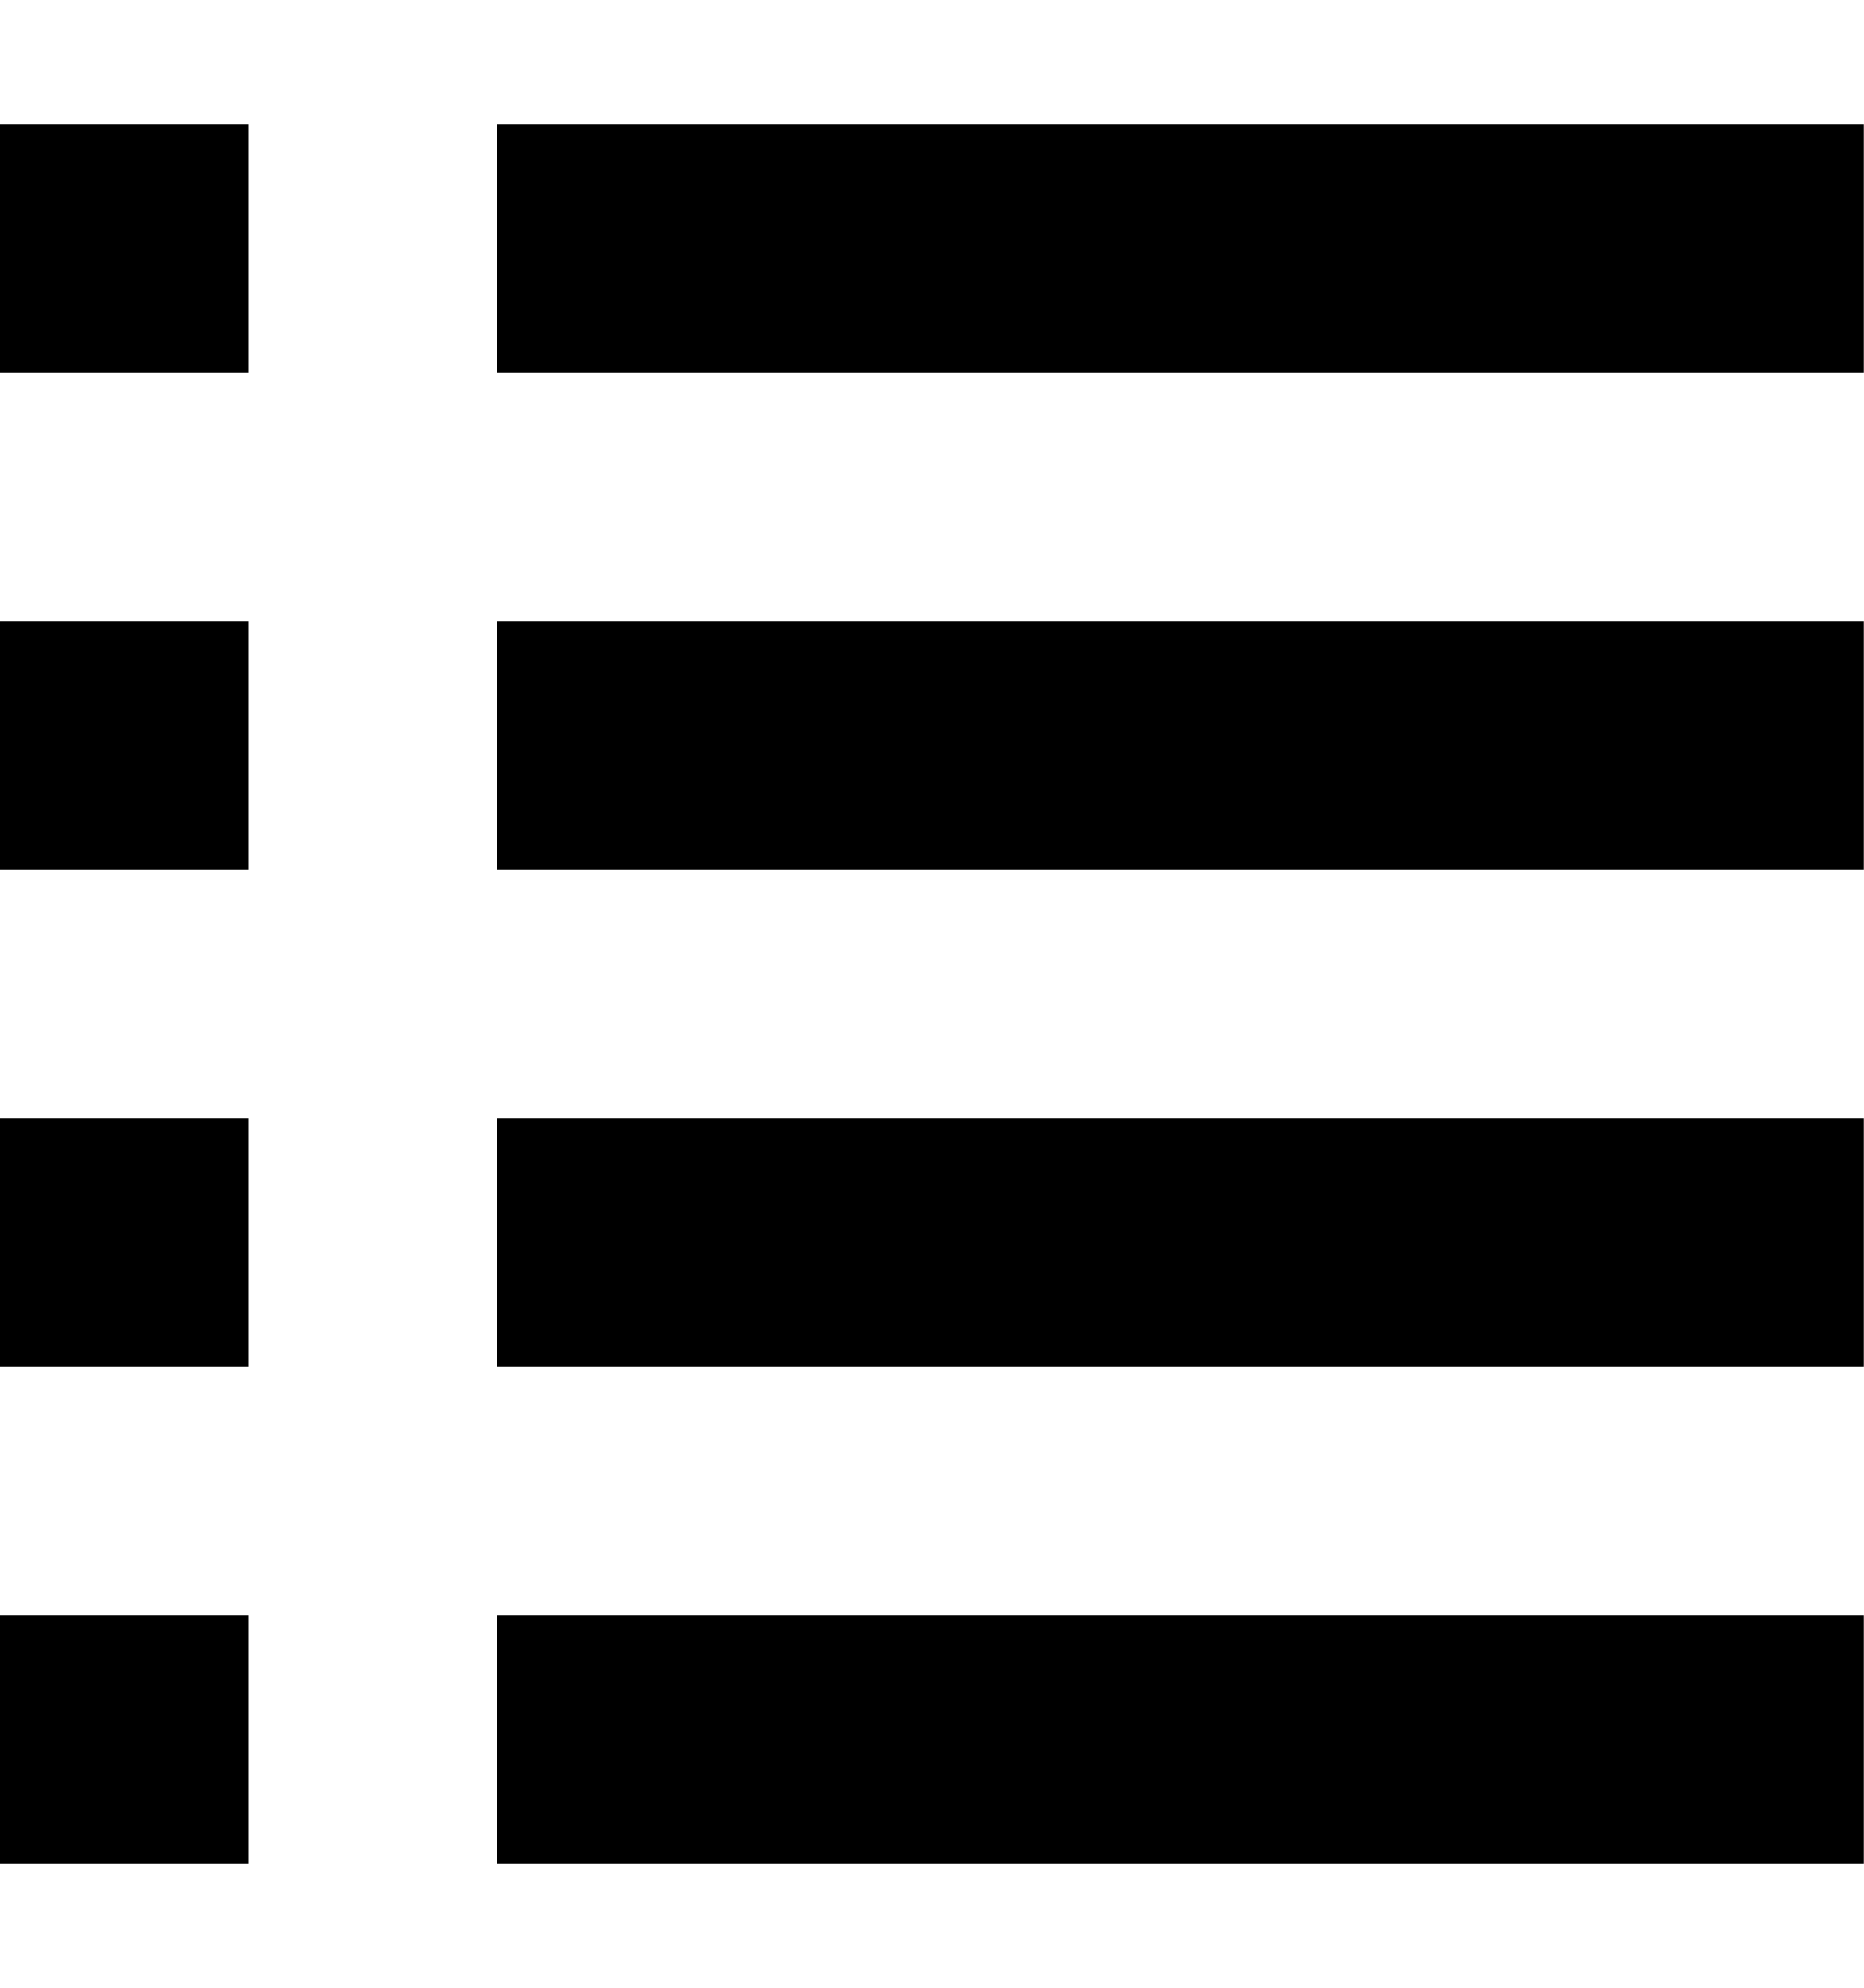
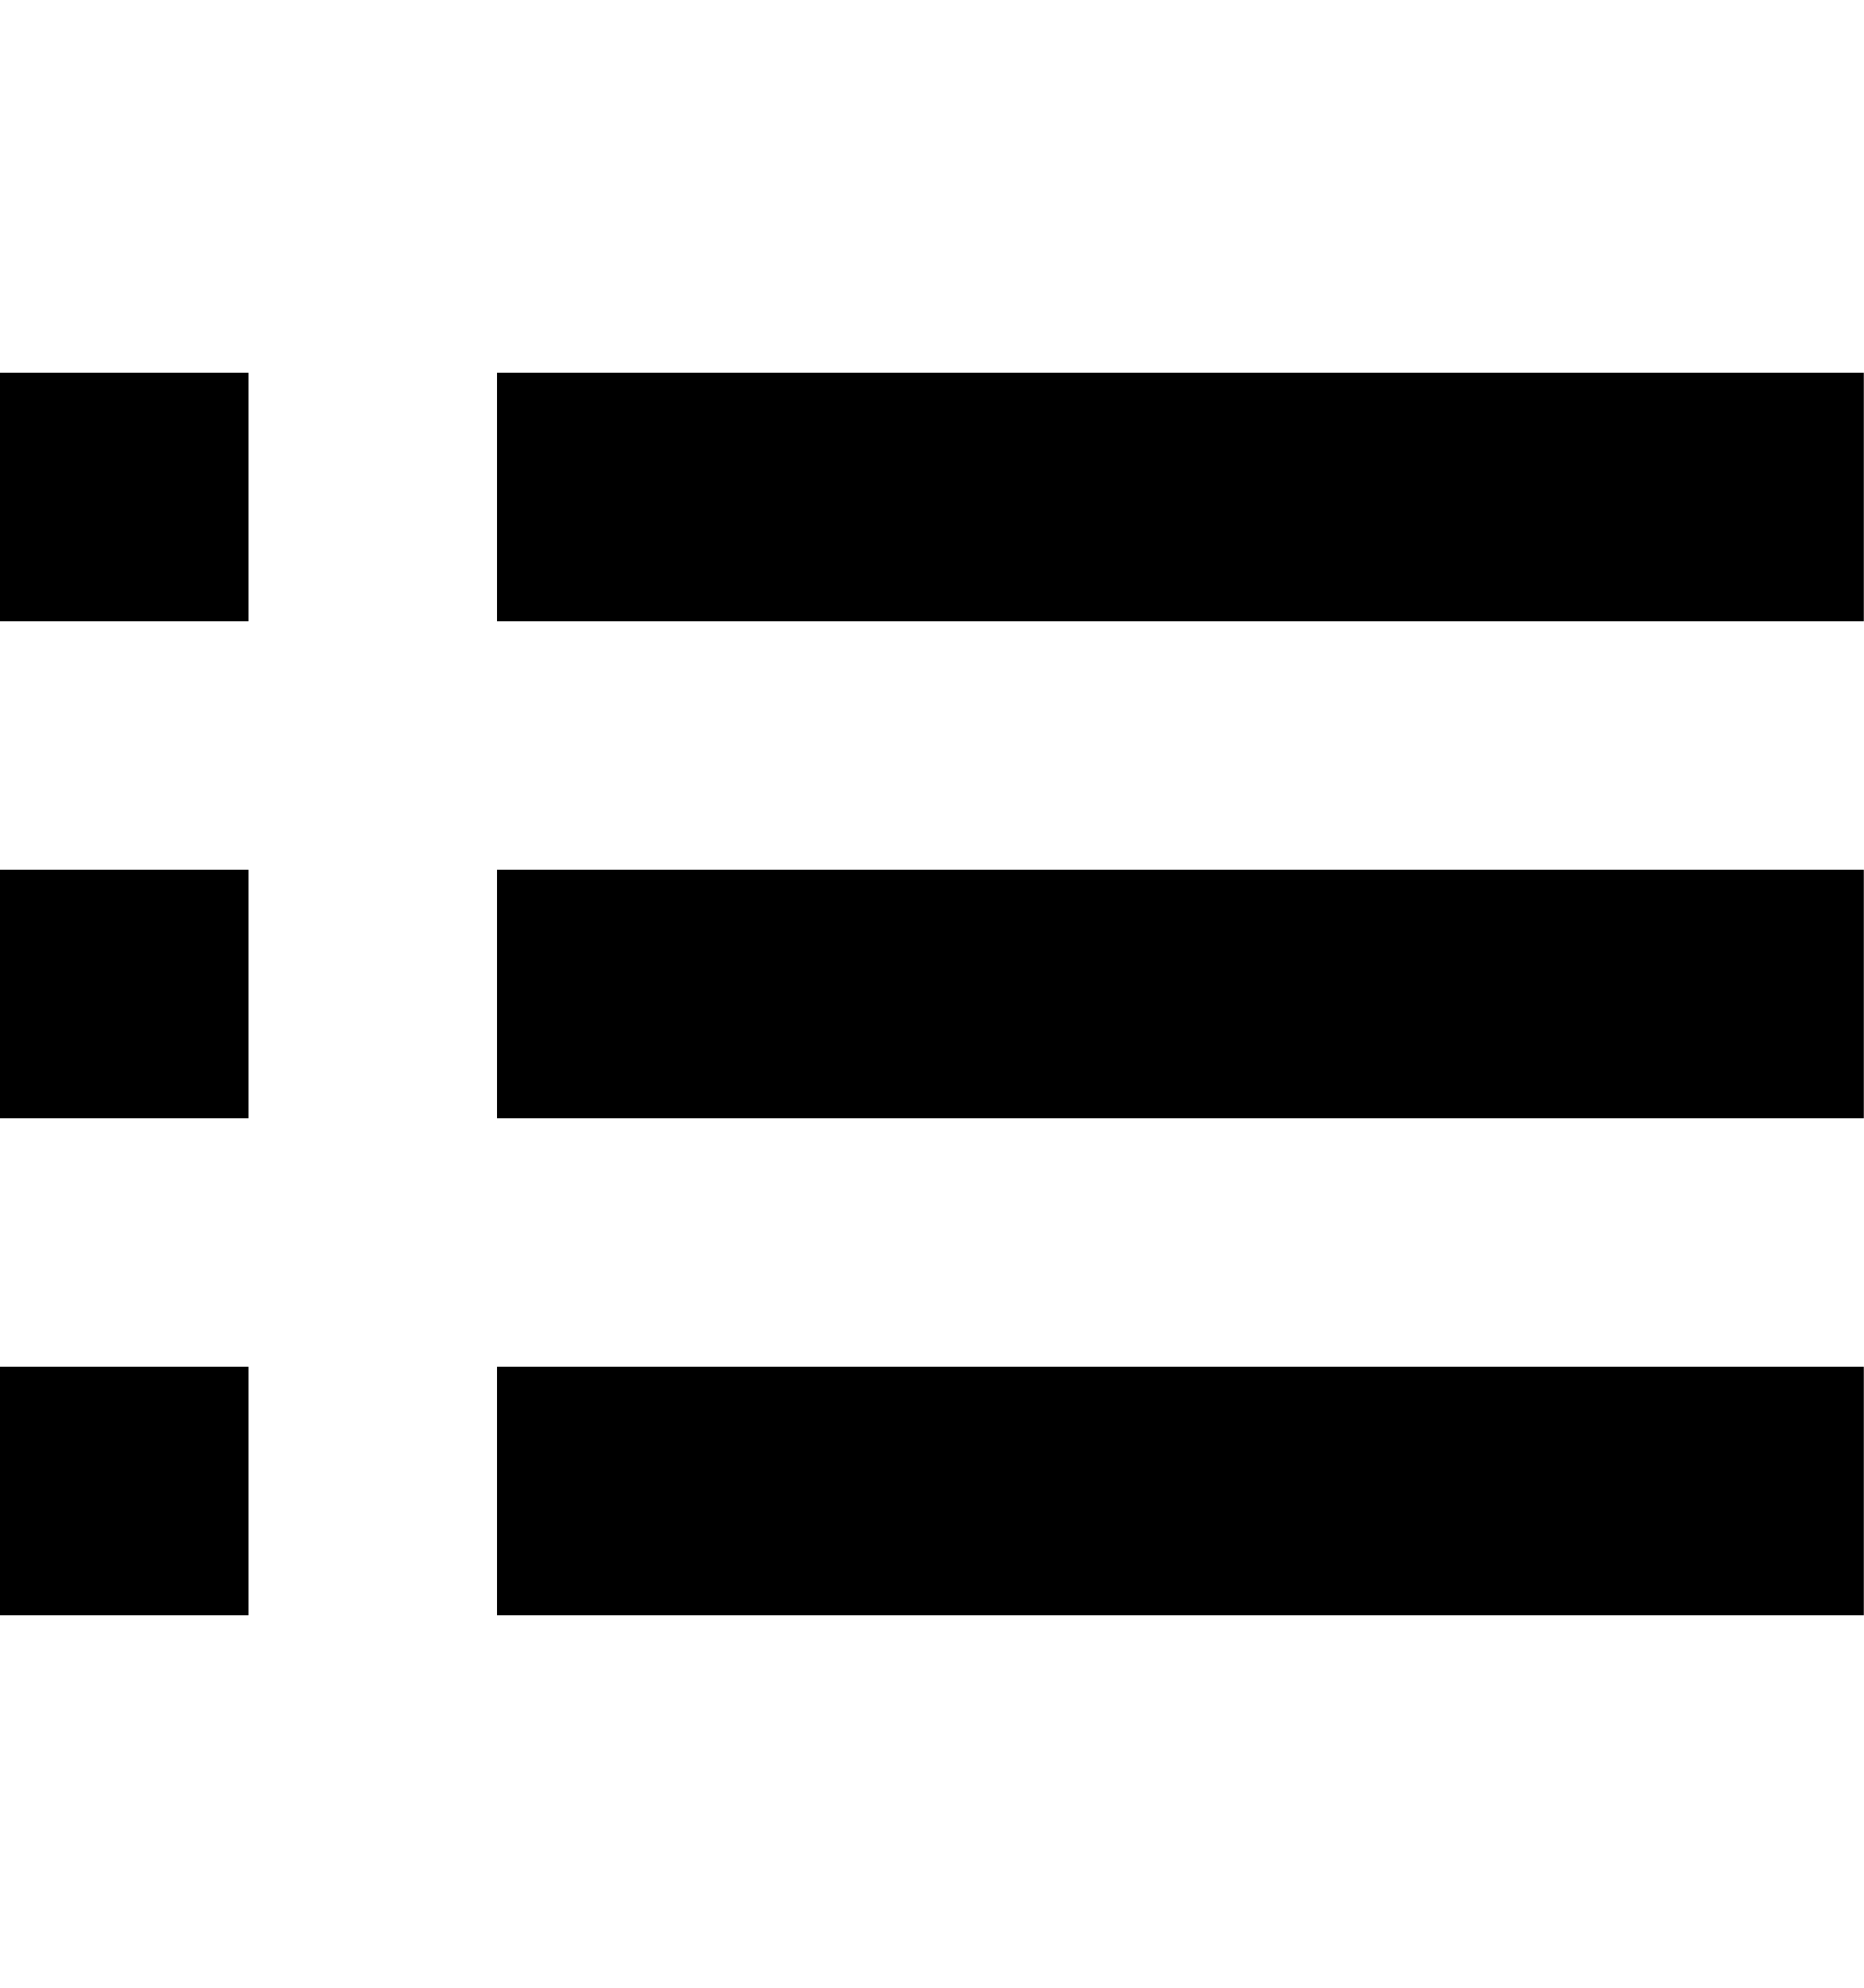
<svg xmlns="http://www.w3.org/2000/svg" version="1.1" id="Layer_1" x="0px" y="0px" width="960px" height="1024px" viewBox="0 0 960 1024" enable-background="new 0 0 960 1024" xml:space="preserve">
-   <path d="M480,512L480,512L480,512L480,512L480,512z M480,512L480,512L480,512L480,512L480,512L480,512L480,512L480,512L480,512  L480,512z M480,512L480,512L480,512L480,512L480,512L480,512L480,512L480,512L480,512z M480,512L480,512L480,512L480,512L480,512  L480,512L480,512L480,512L480,512L480,512L480,512L480,512L480,512L480,512L480,512L480,512L480,512z M480,512L480,512L480,512  L480,512L480,512L480,512L480,512L480,512L480,512L480,512L480,512L480,512L480,512z" />
-   <path d="M0,832v128h128V832H0z M0,576v128h128V576H0z M0,320v128h128V320H0z M0,64v128h128V64H0z M256,960V832h704v128H256z   M256,704V576h704v128H256z M256,448V320h704v128H256z M256,192V64h704v128H256z" />
+   <path d="M0,704v128h128V704H0z M0,448v128h128V448H0z M0,192v128h128V192H0z M256,832V704h704v128H256z M256,576V448h704v128H256z   M256,320V192h704v128H256z" />
</svg>
